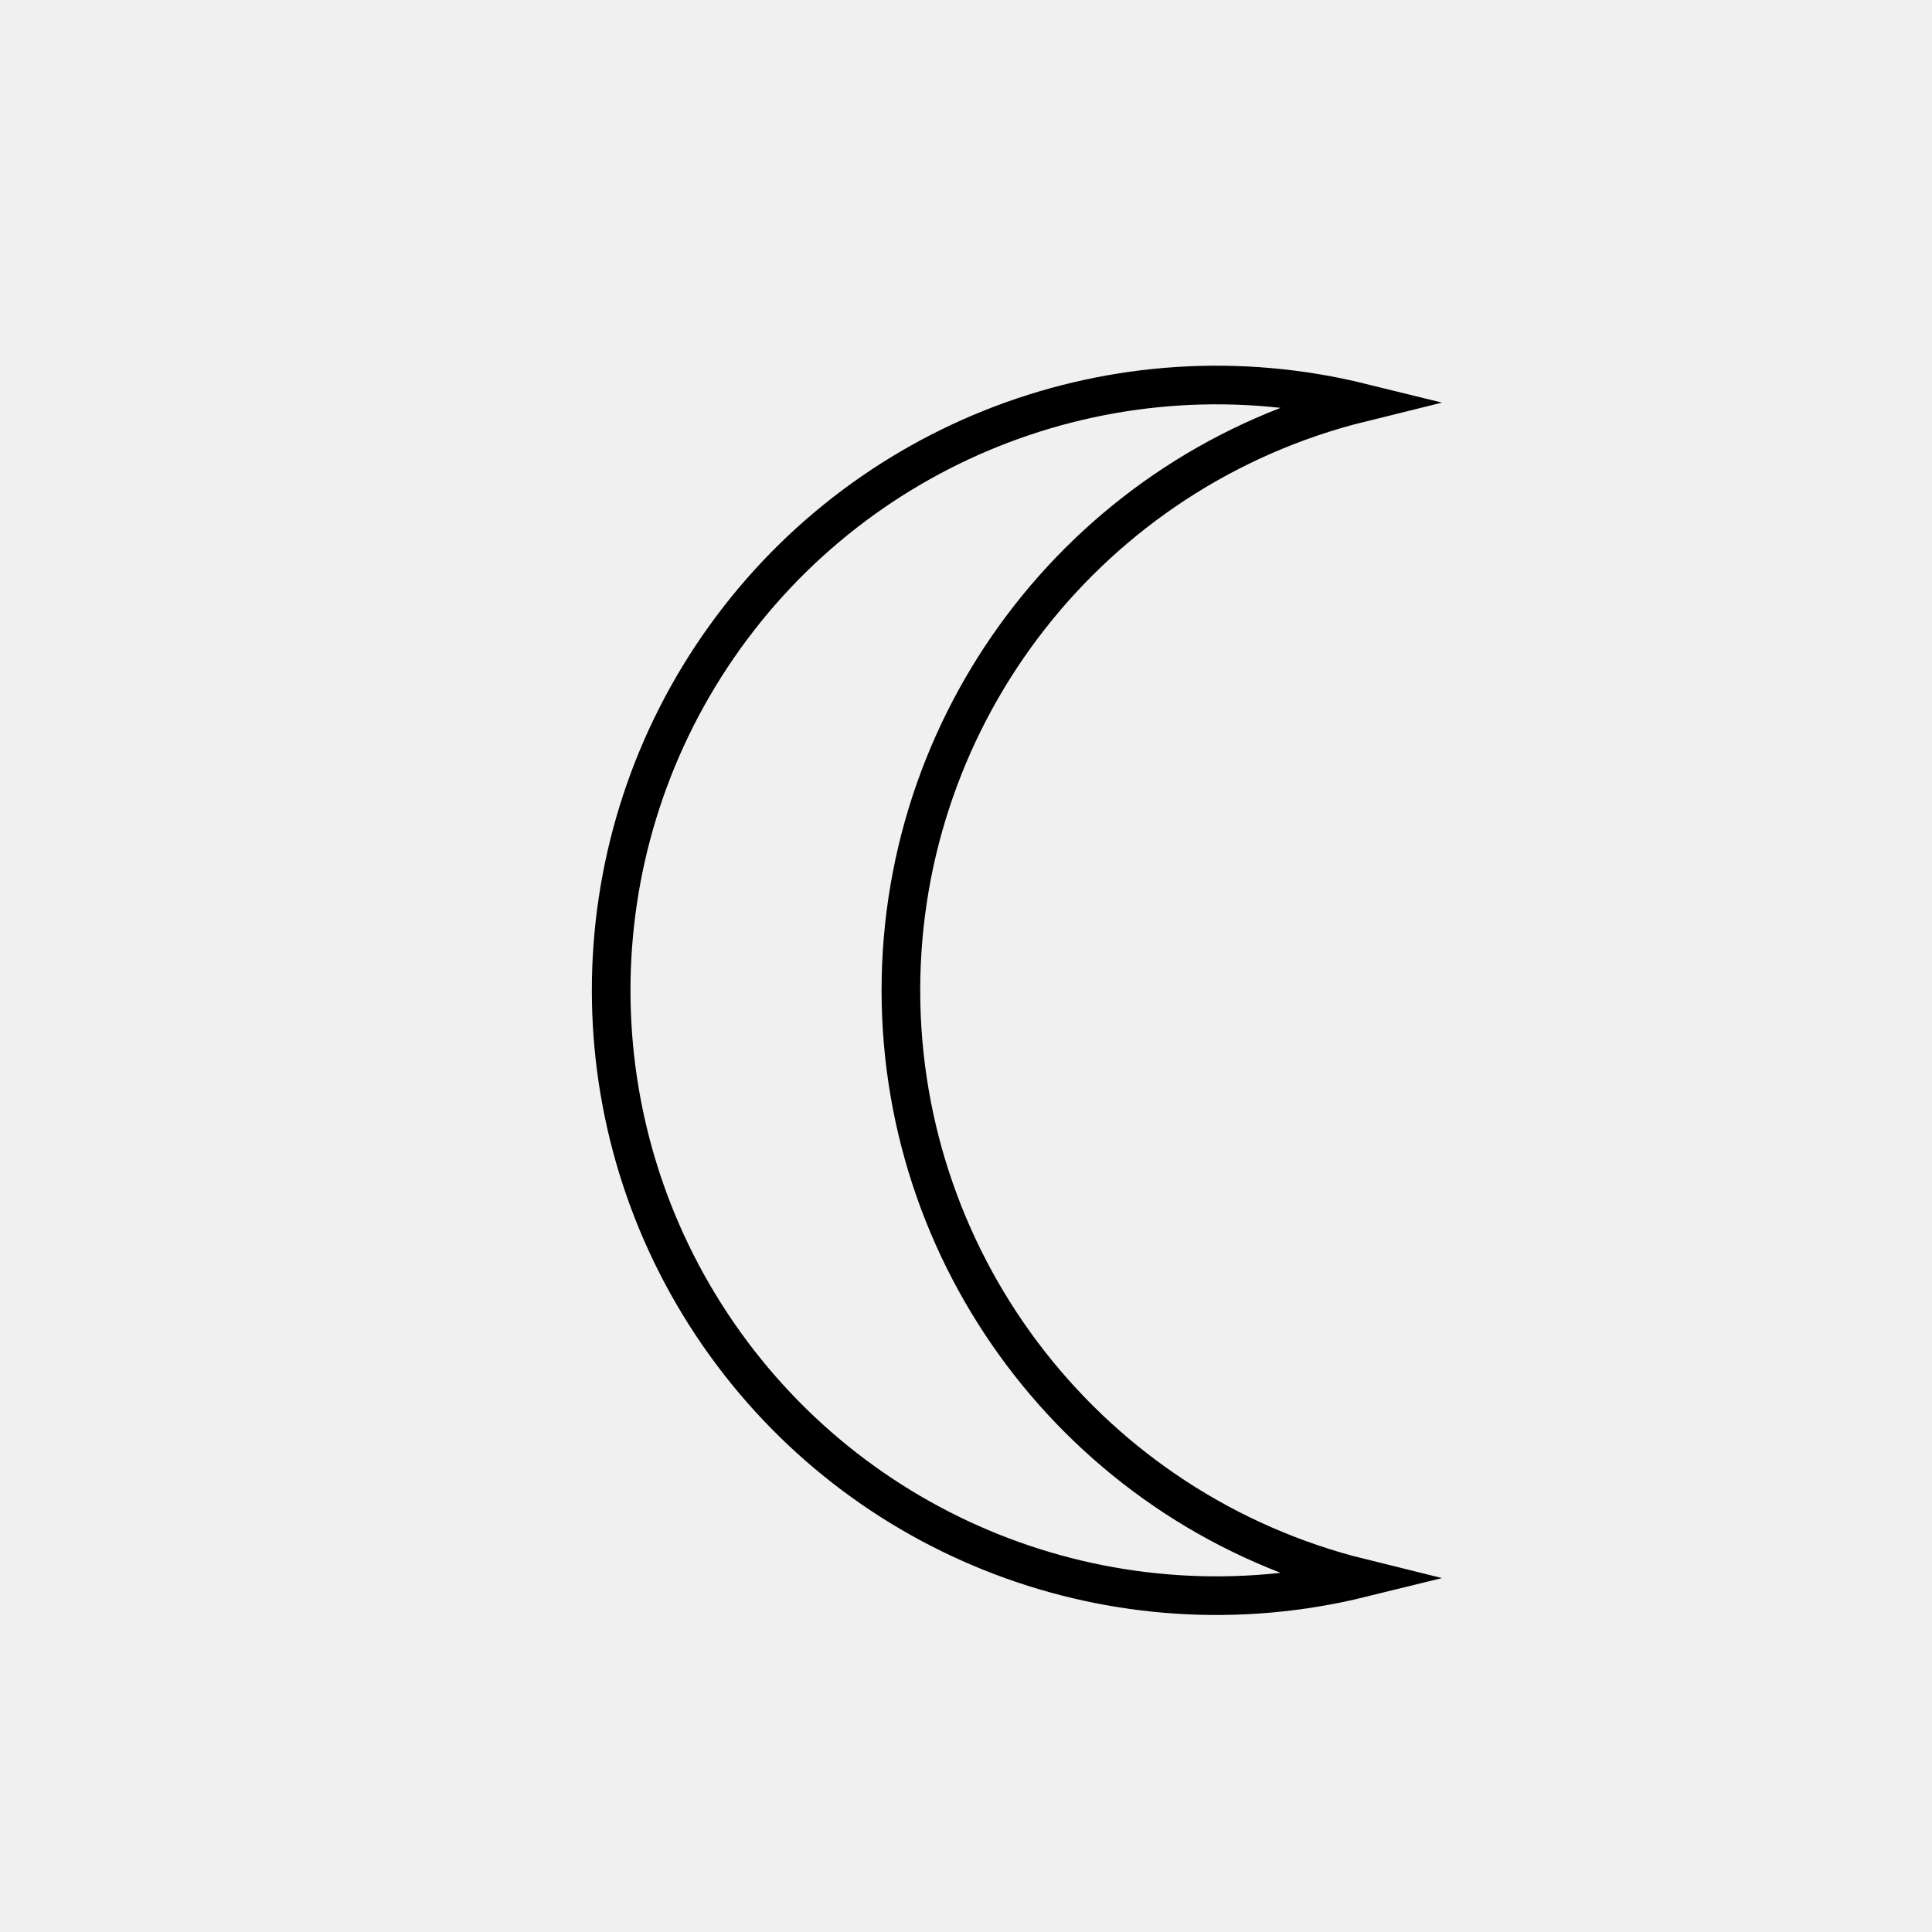
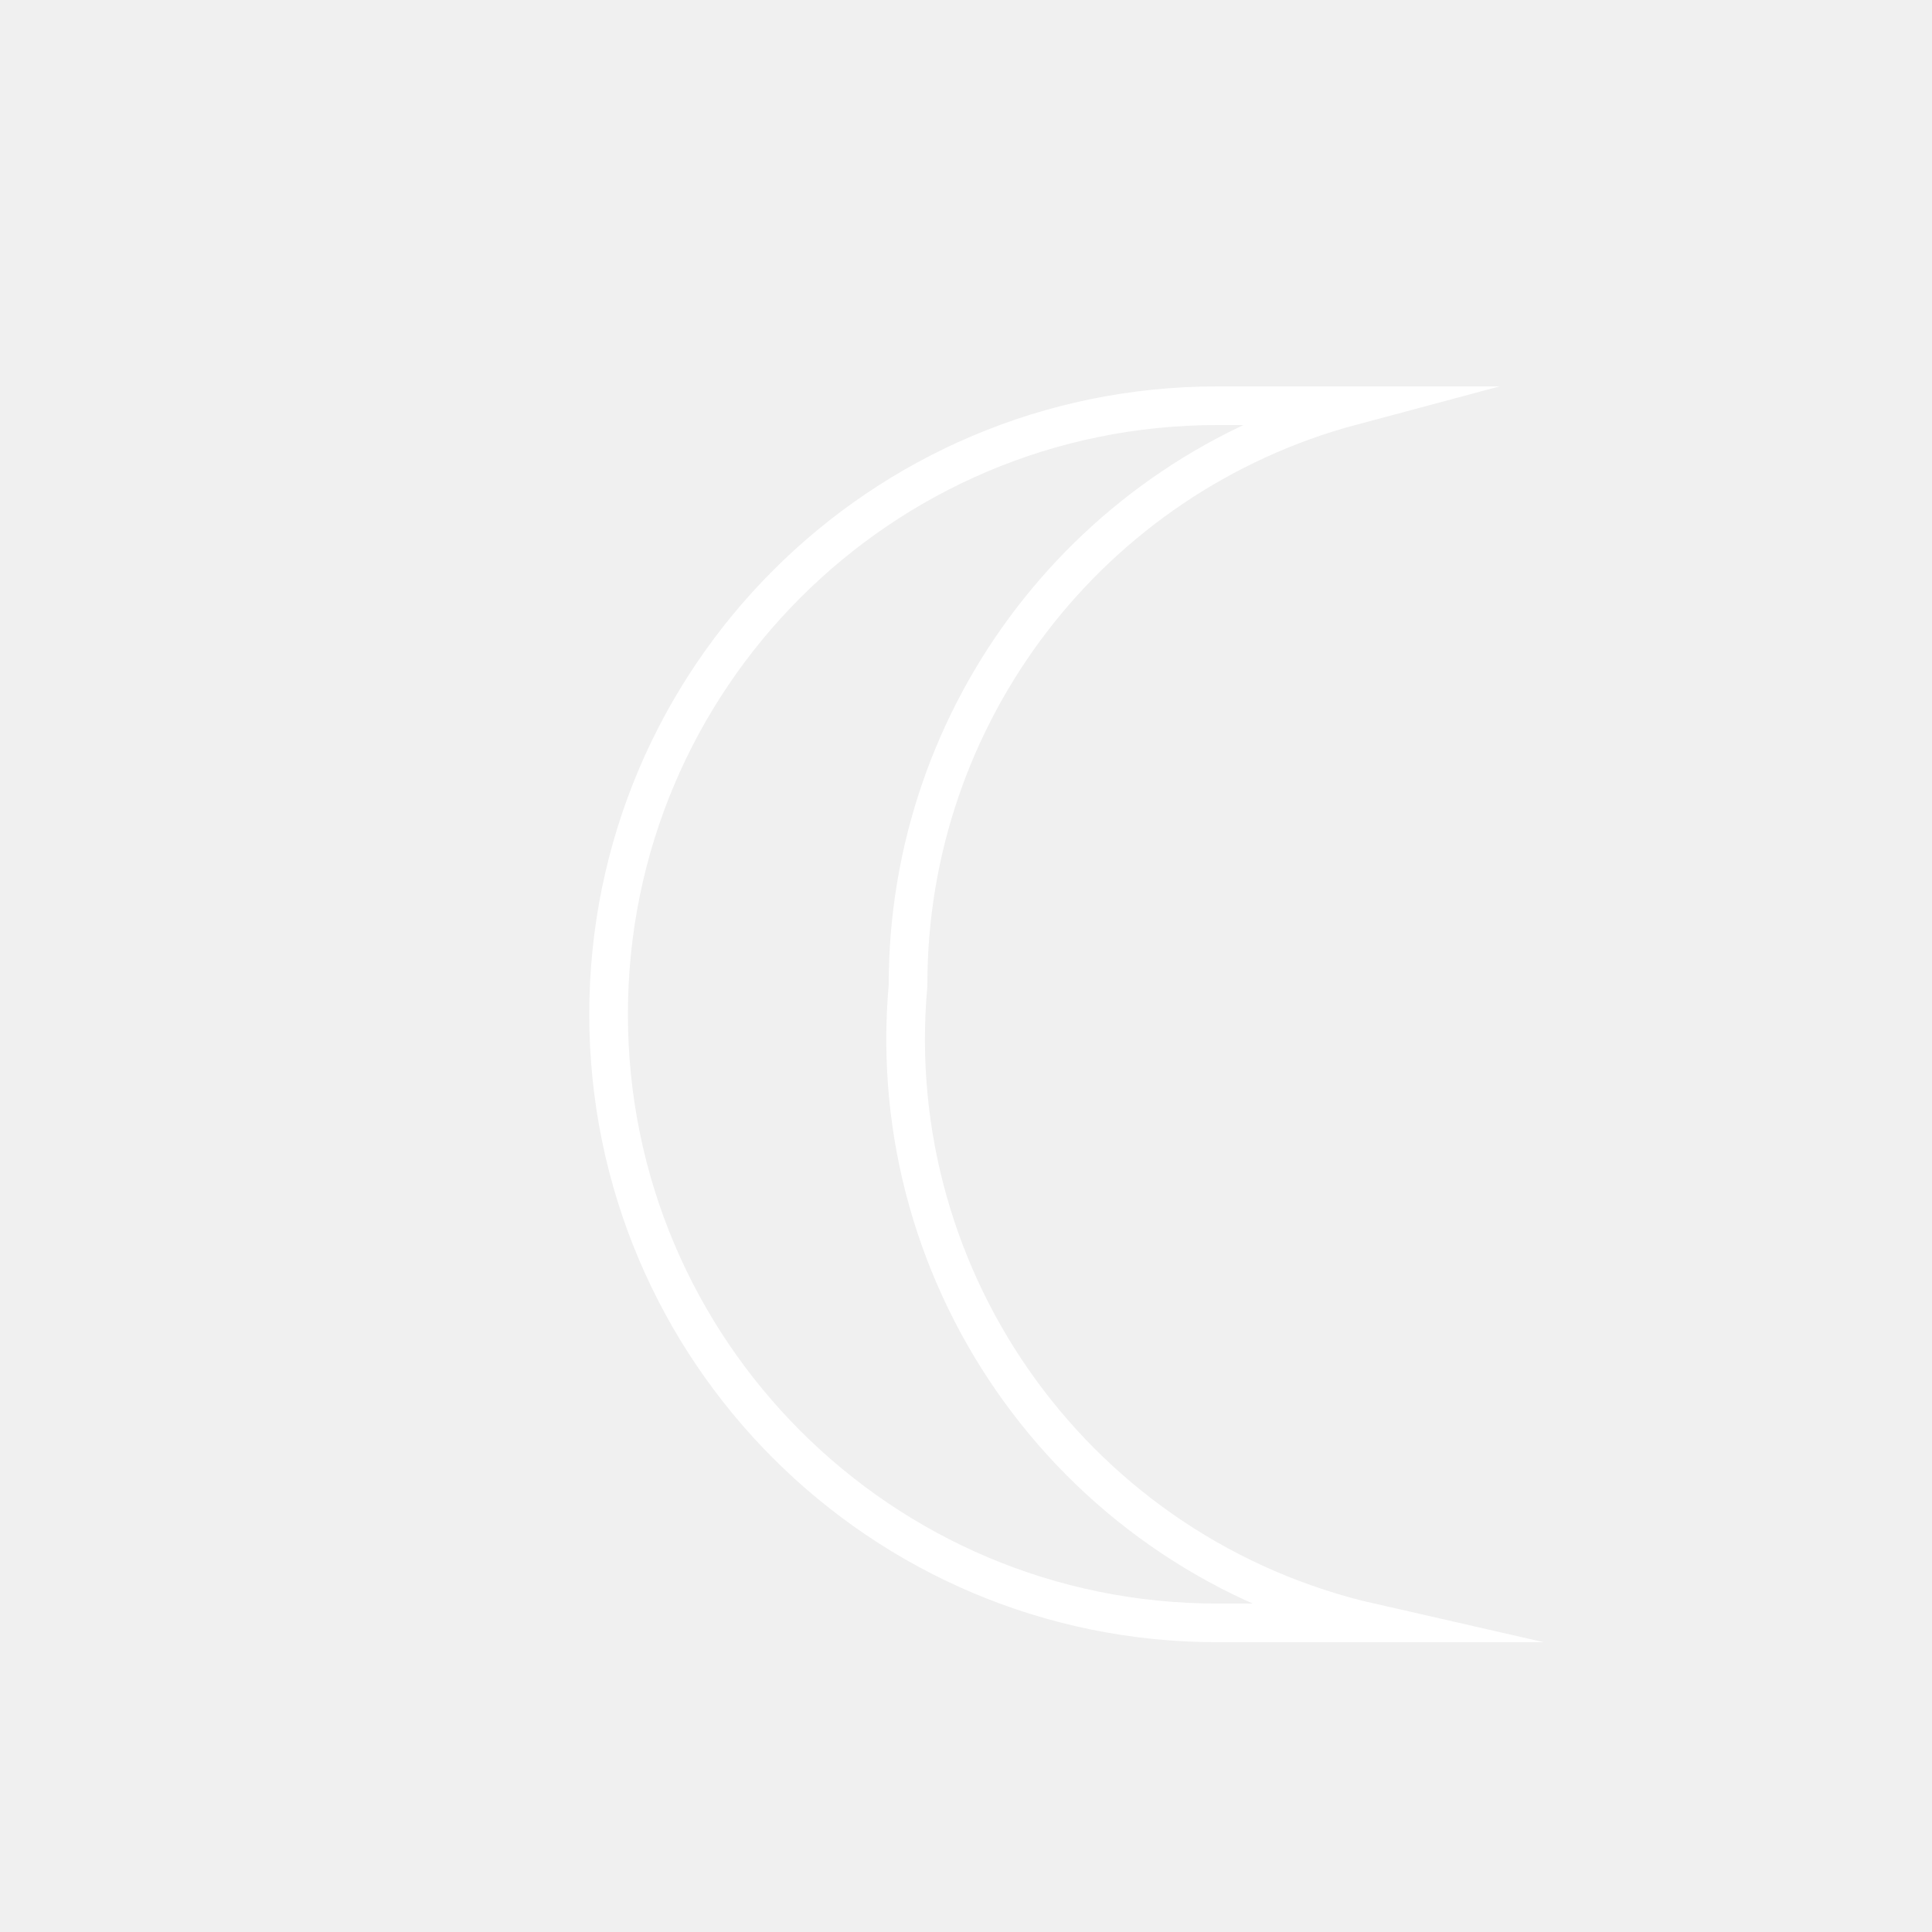
<svg xmlns="http://www.w3.org/2000/svg" id="Layer_12" data-name="Layer 12" viewBox="0 0 100 100">
  <defs>
-     <style>.cls-1{fill:none;stroke:#000;stroke-linecap:square;stroke-miterlimit:10;stroke-width:2px;}</style>
+     <style>.cls-1{fill:none;stroke:#fff;stroke-linecap:square;stroke-miterlimit:10;stroke-width:2px;}</style>
  </defs>
-   <path class="cls-1" d="M46.63,51.26A31.34,31.34,0,0,1,70.46,20.84a31.33,31.33,0,1,0,0,60.84A31.34,31.34,0,0,1,46.63,51.26Z" />
+   <path class="cls-1" d="M47,51A31,31,0,0,1,70,21H63a31,31,0,0,0,0,63h8A31,31,0,0,1,47,51Z" />
</svg>
